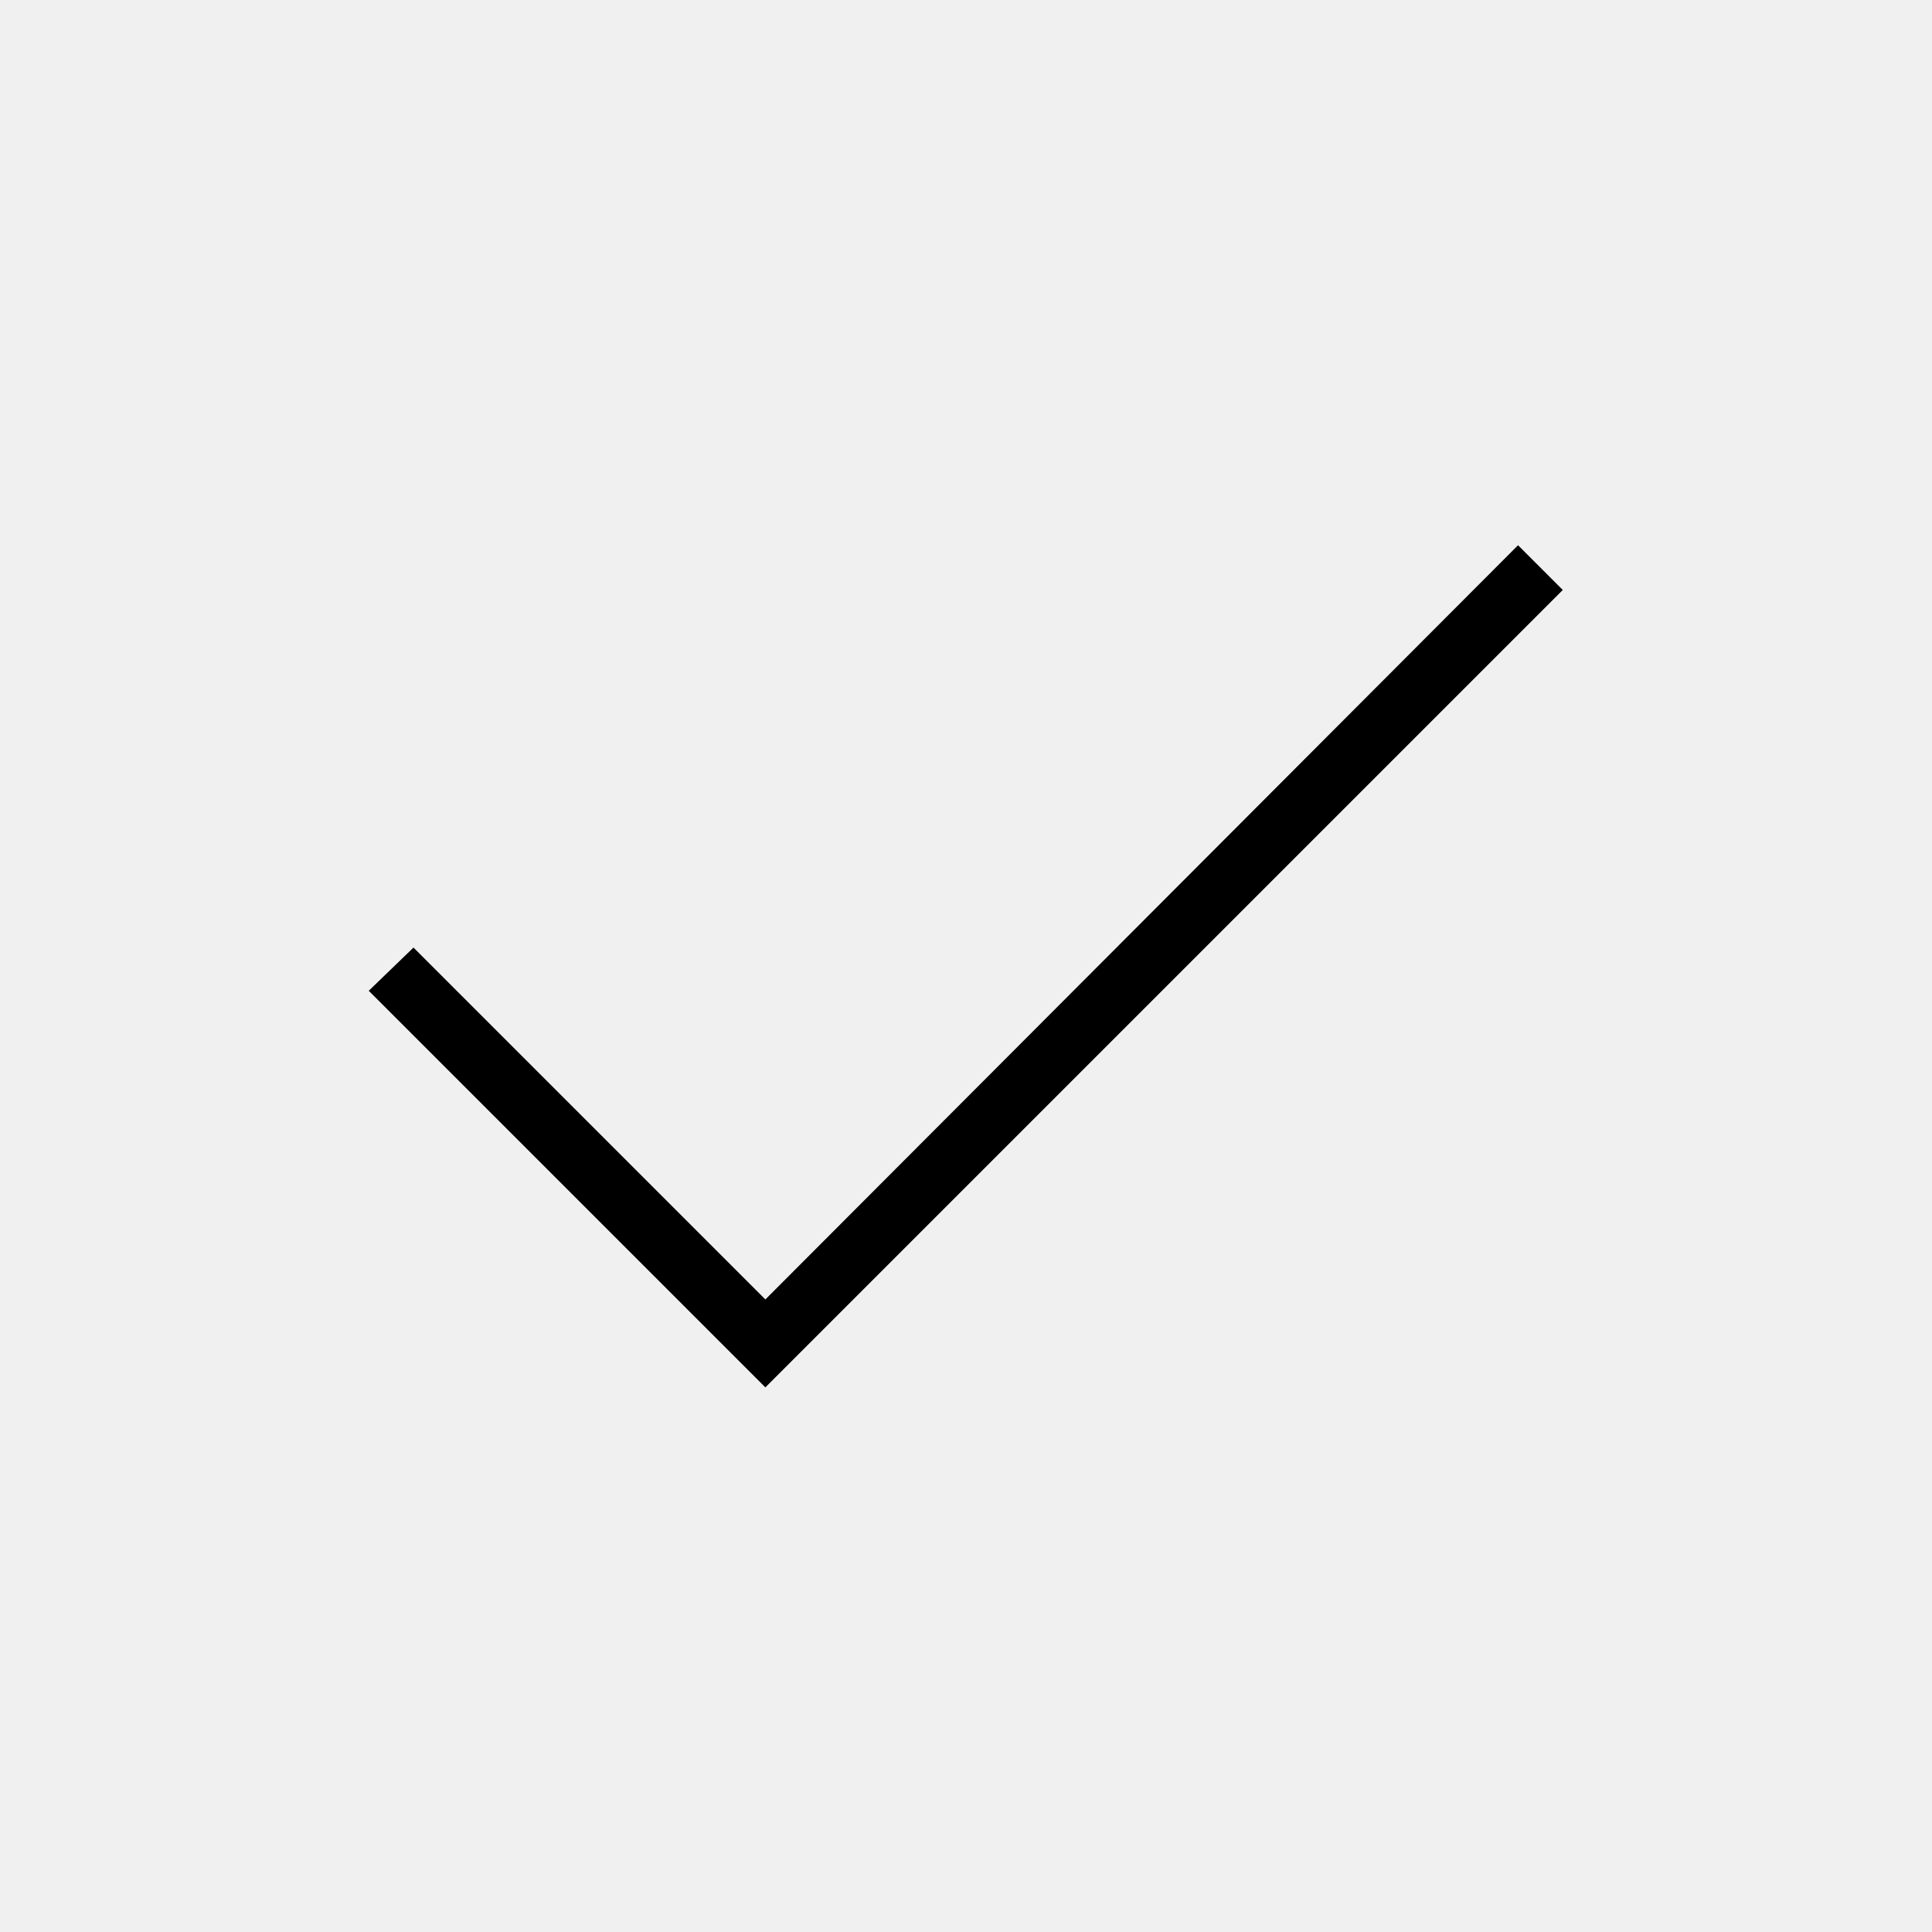
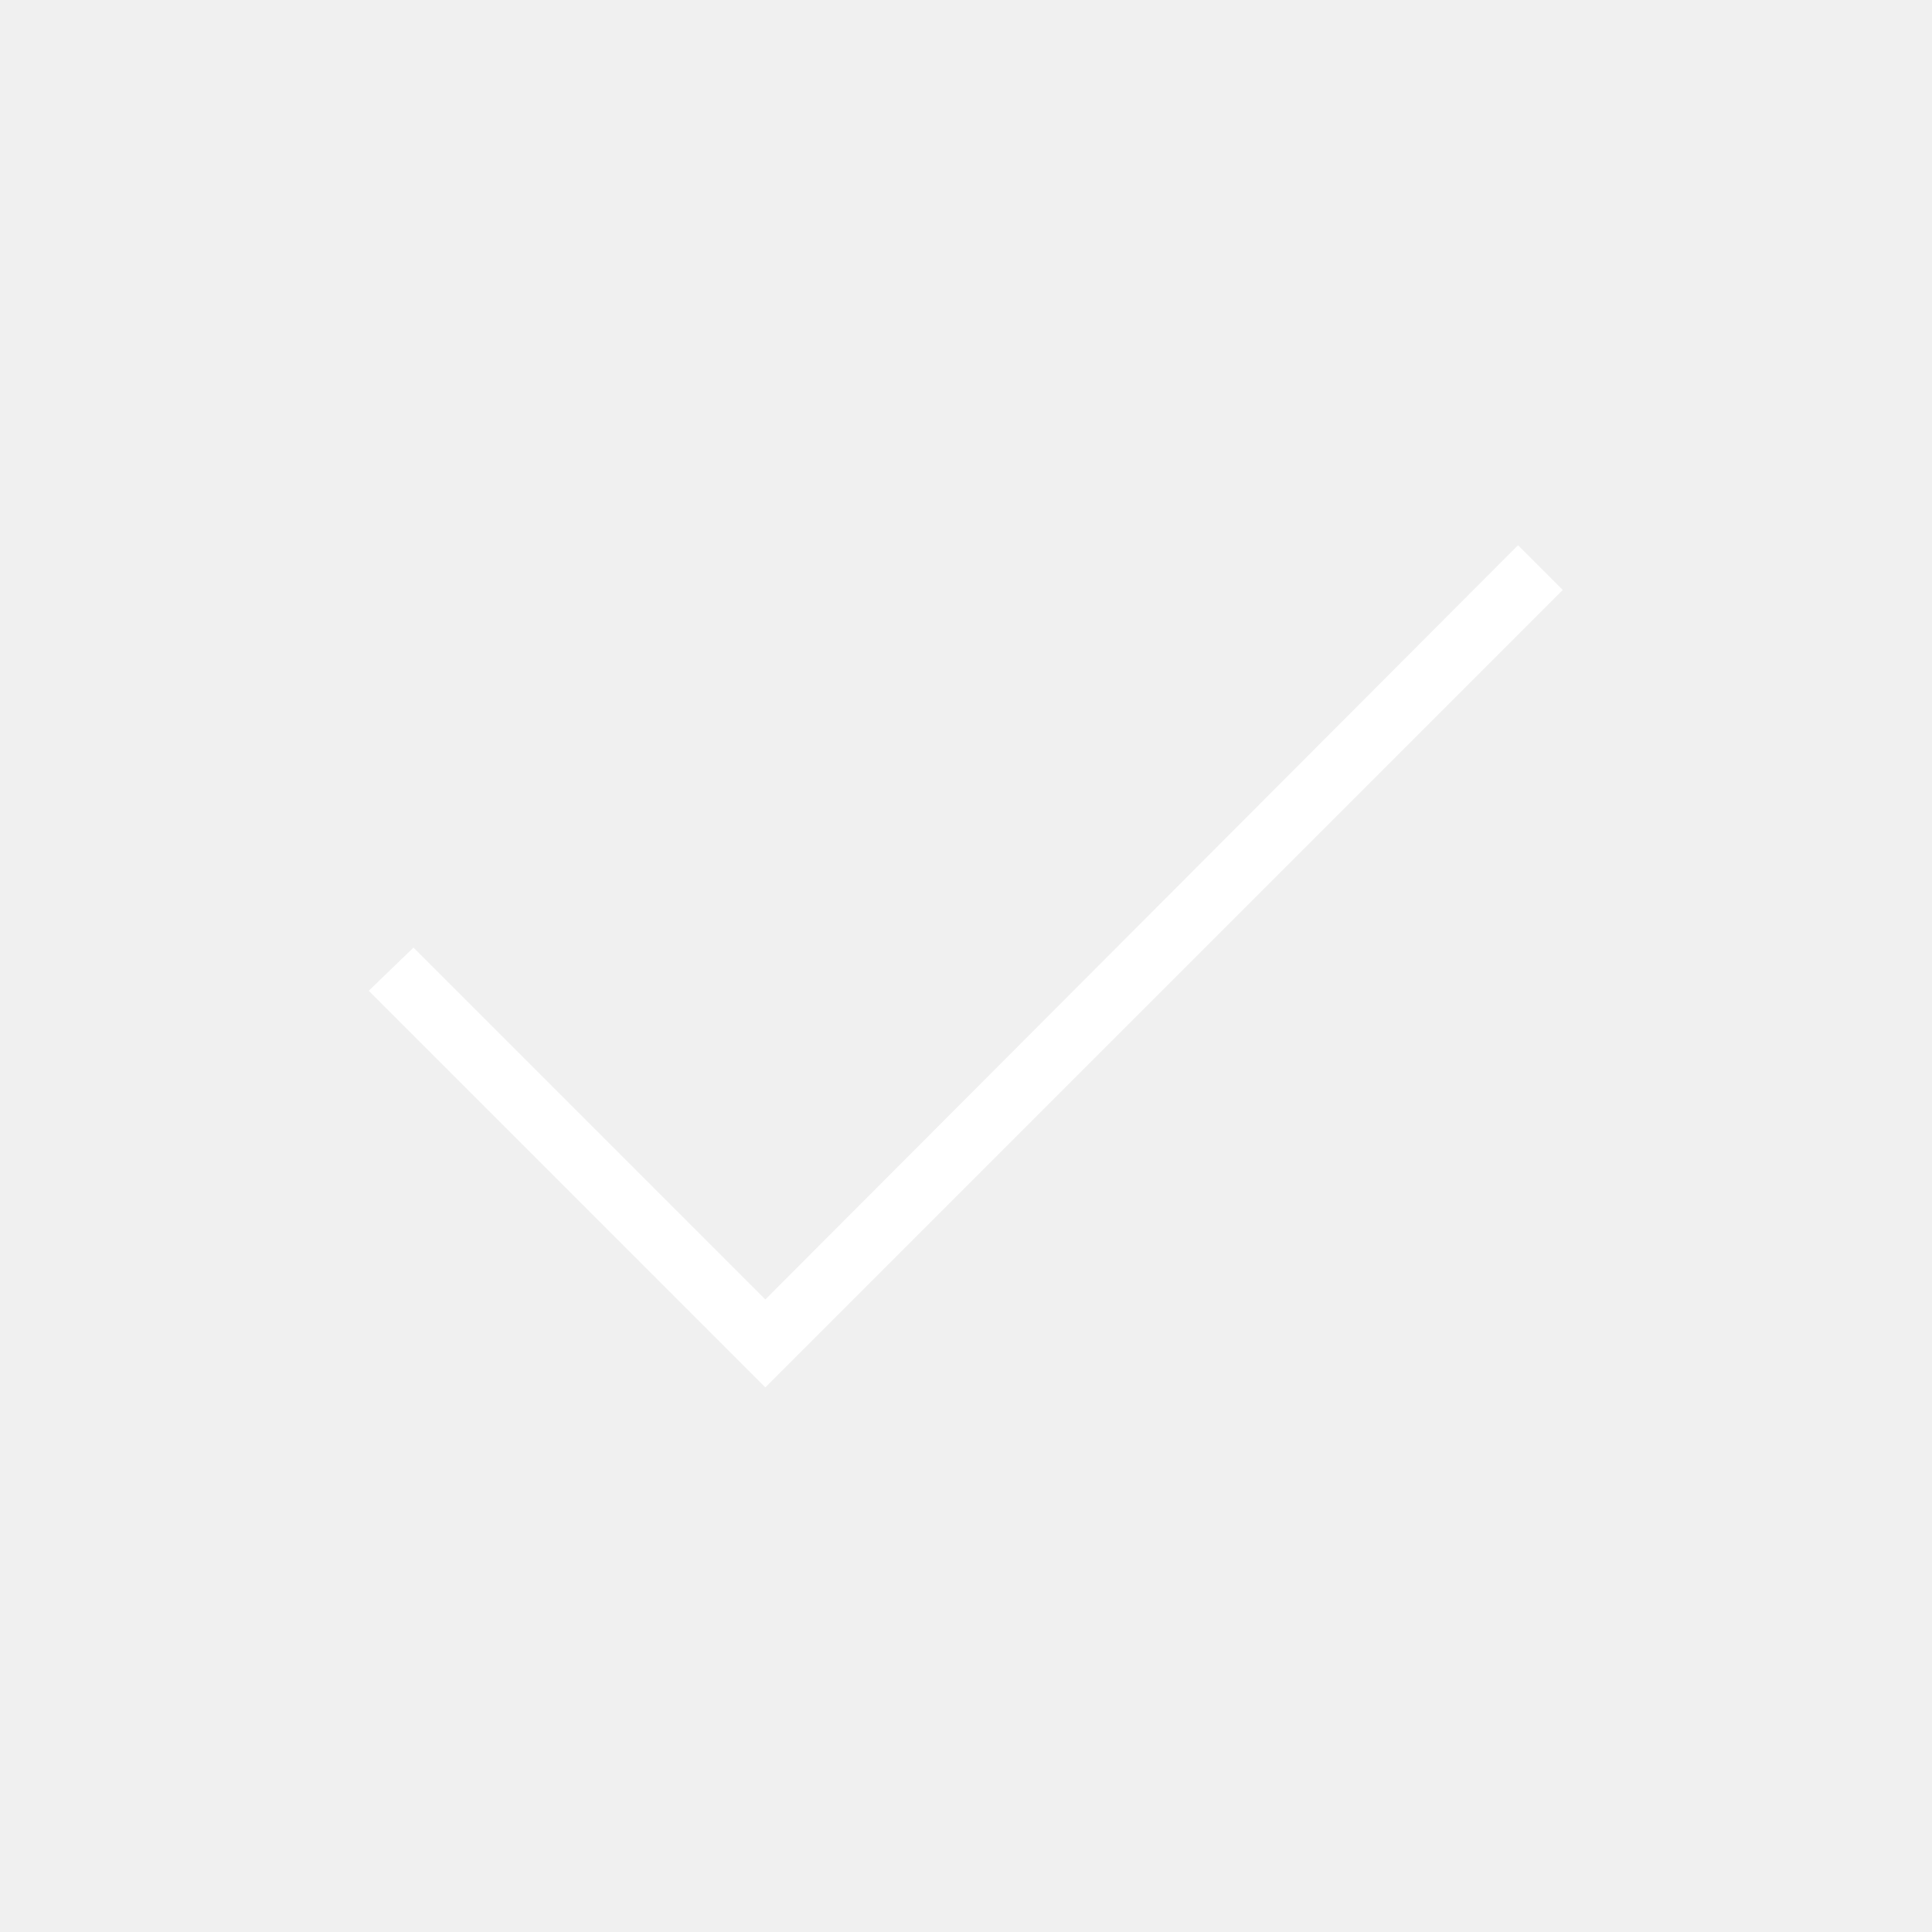
- <svg xmlns="http://www.w3.org/2000/svg" height="28" viewBox="0 -960 960 960" width="28">
+ <svg xmlns="http://www.w3.org/2000/svg" fill="white" height="28" viewBox="0 -960 960 960" width="28">
  <path d="M380.308-270.615 183.231-467.692l22.23-21.462 174.847 174.846 374-374.769 22.231 22.231-396.231 396.231Z" />
</svg>
